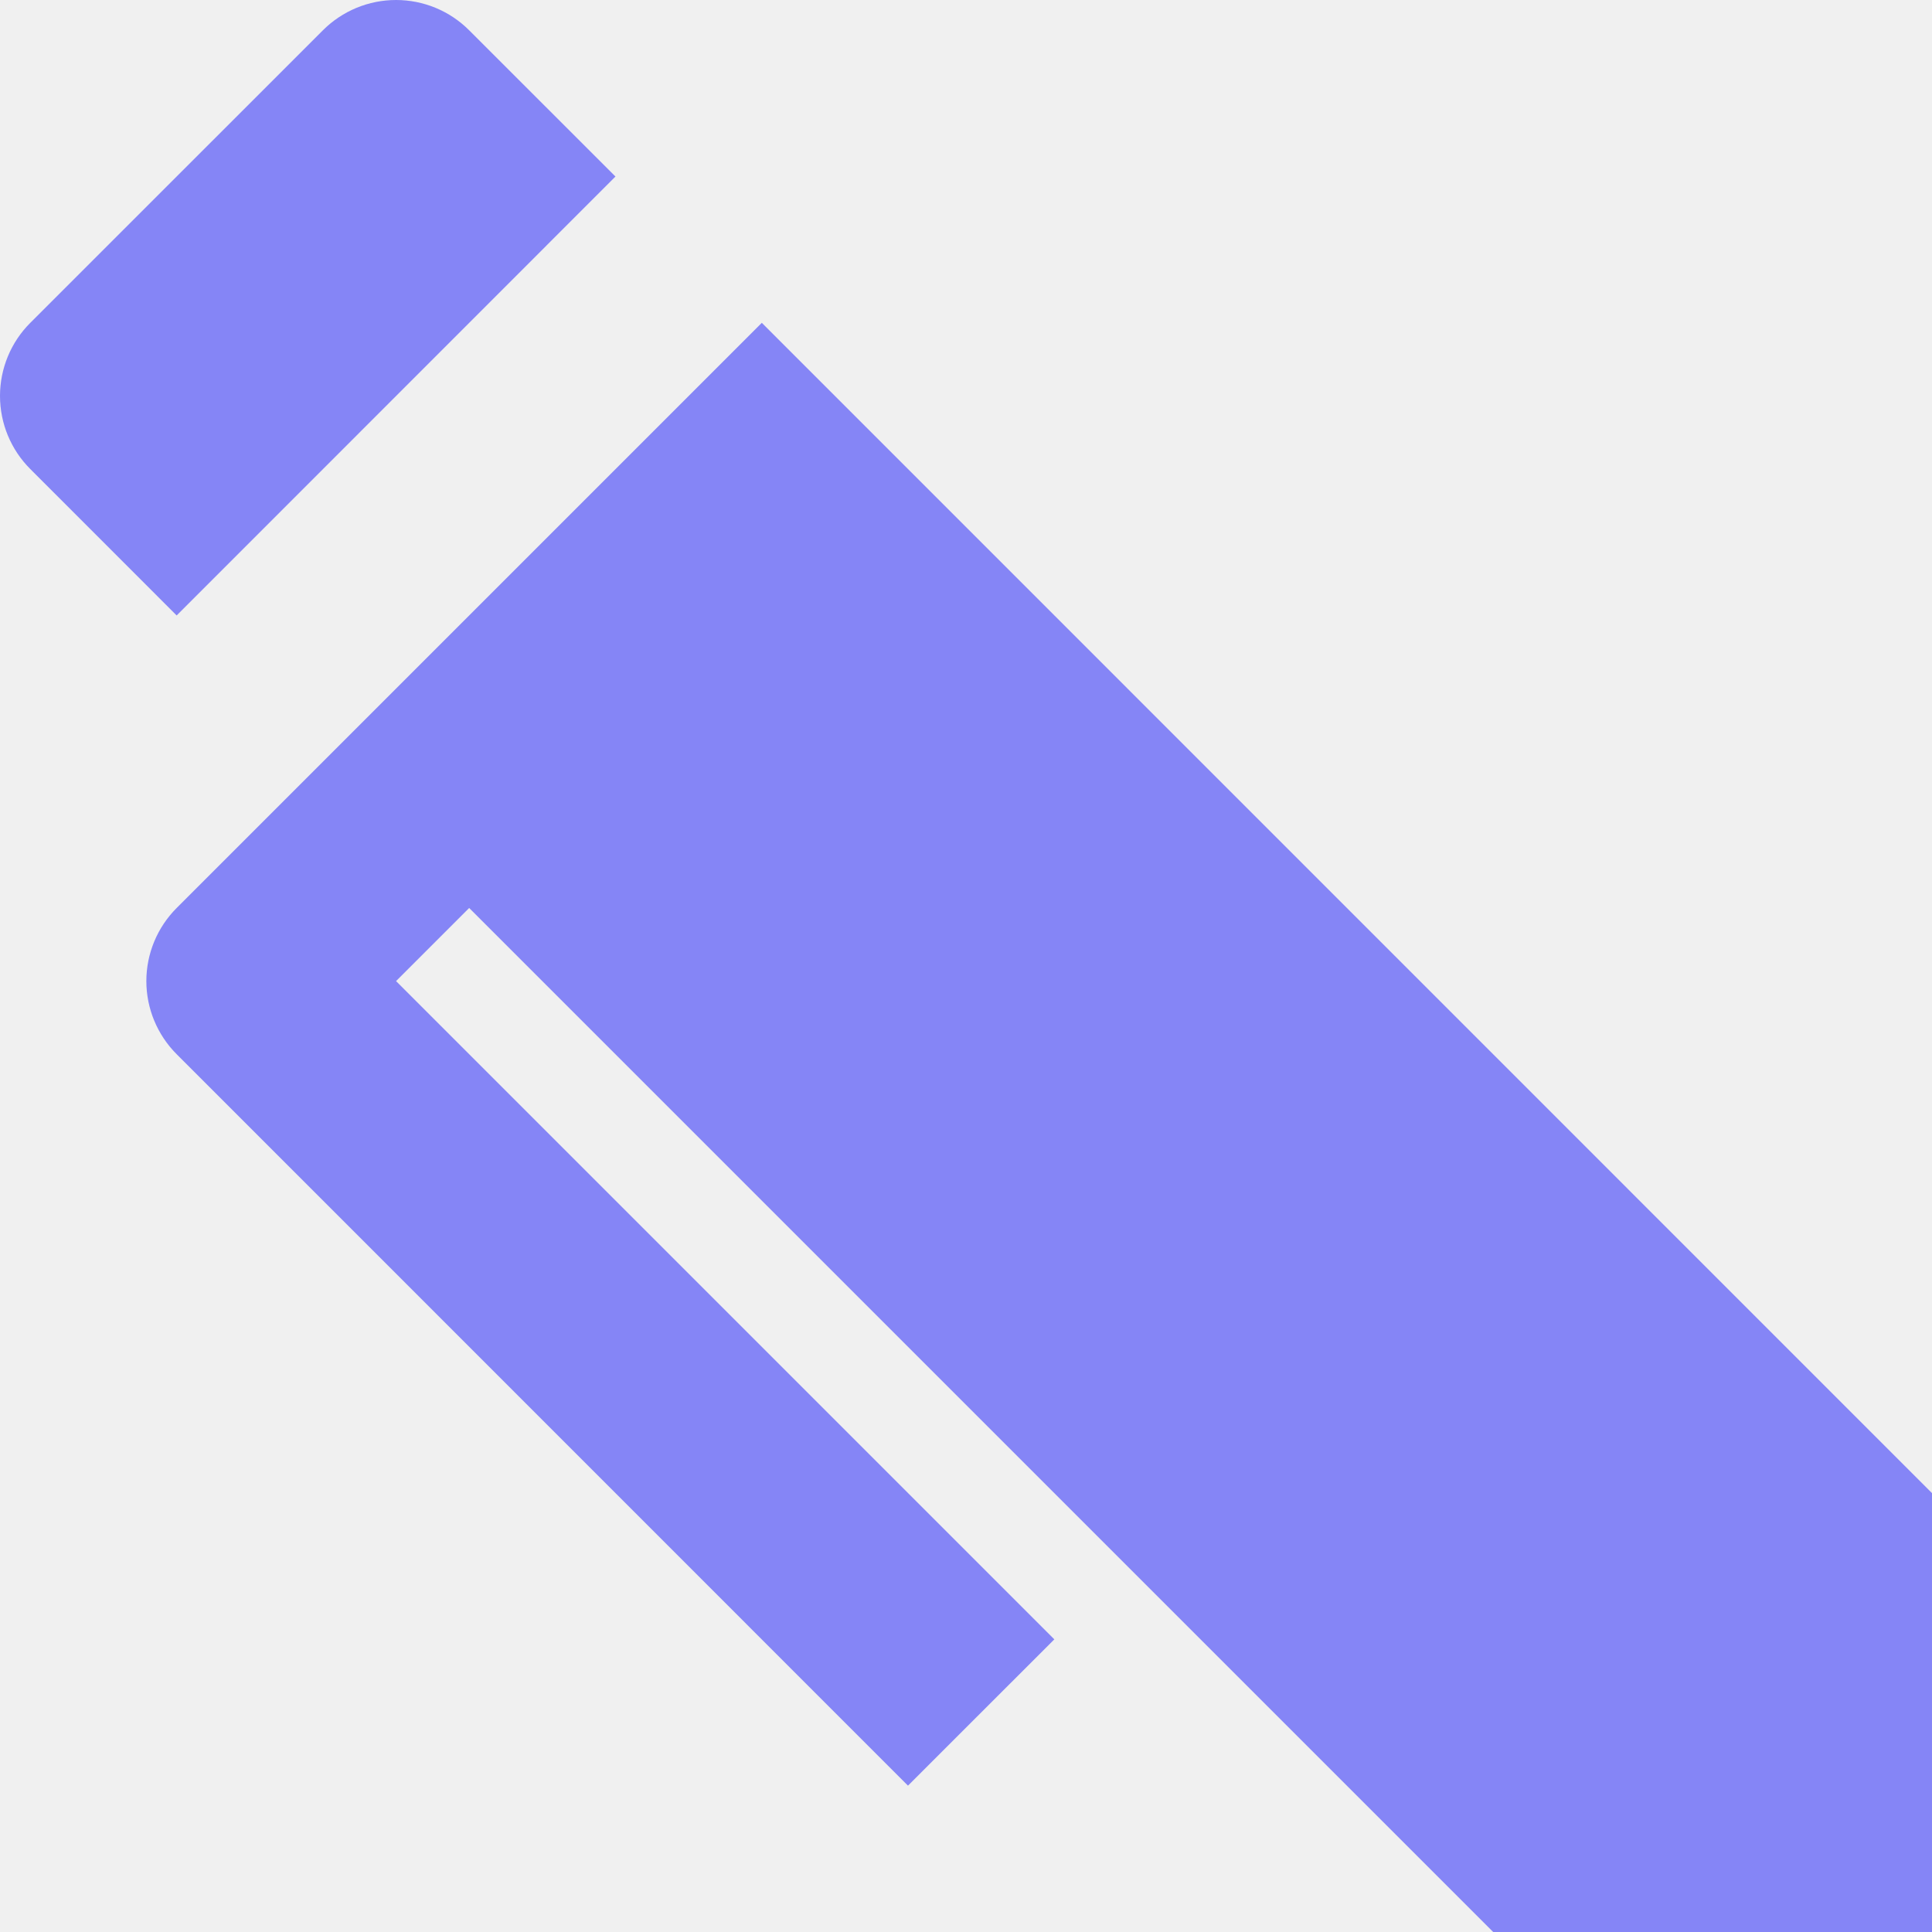
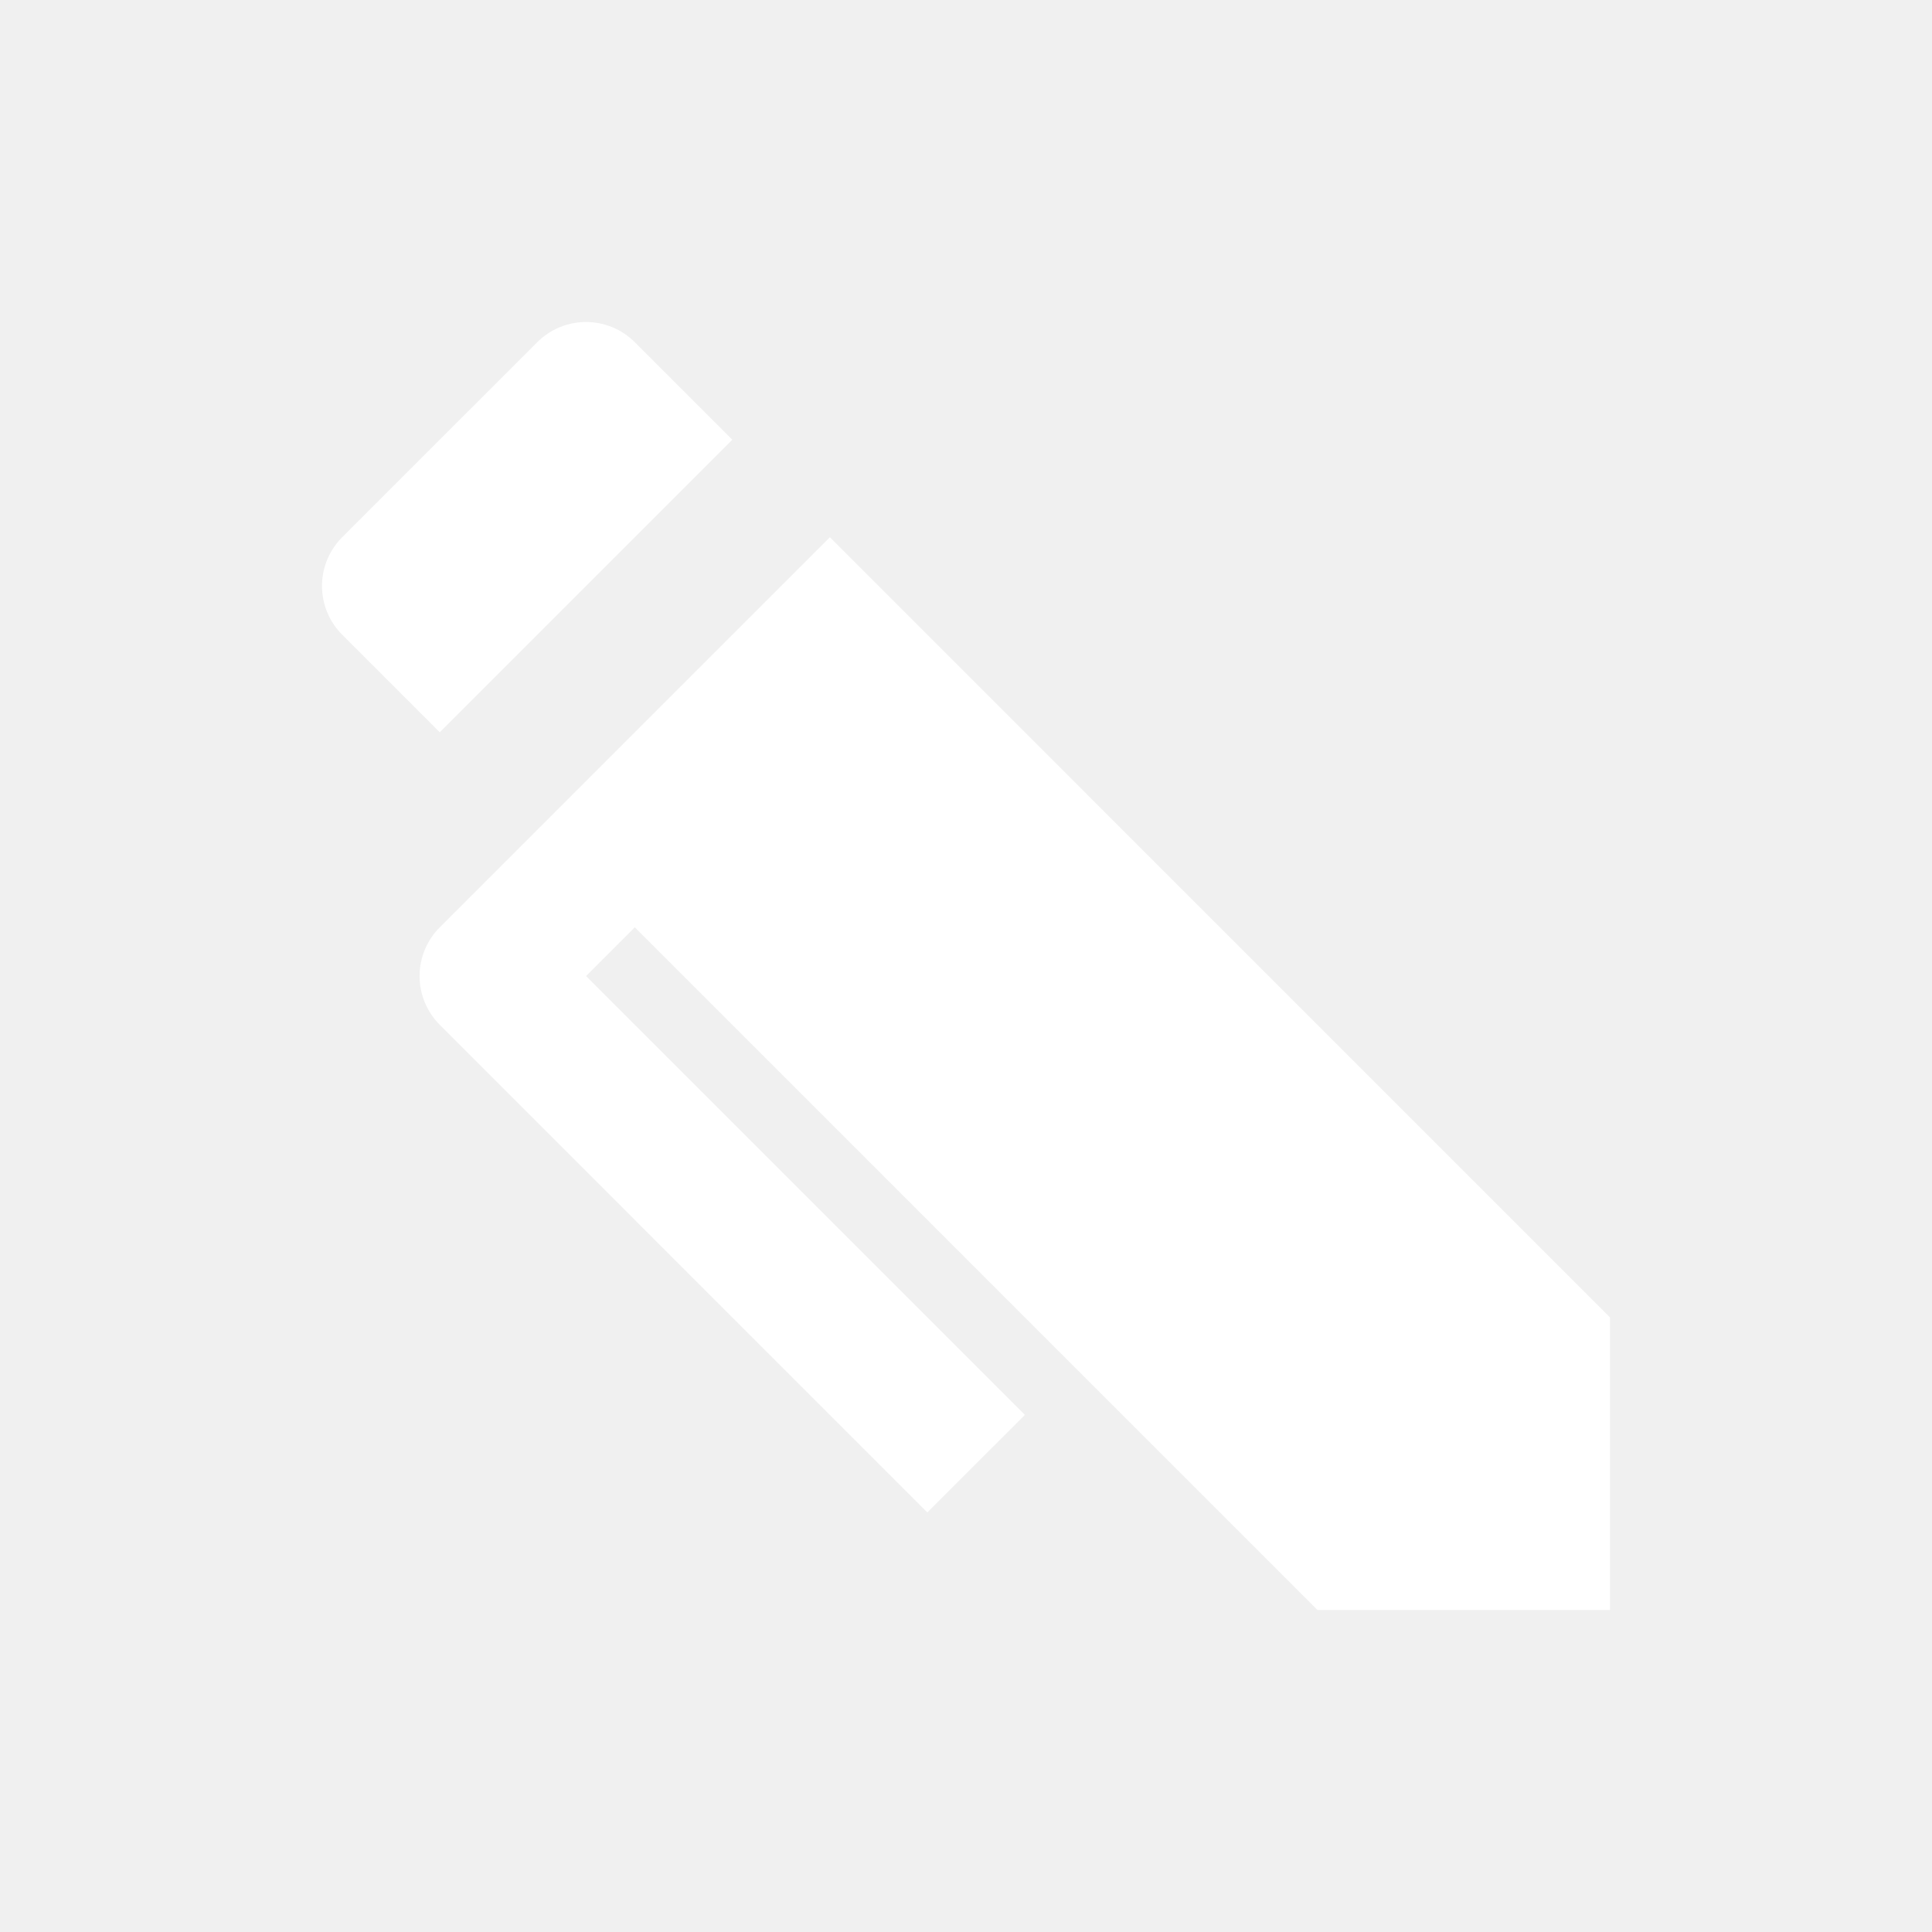
- <svg xmlns="http://www.w3.org/2000/svg" width="32" height="32" viewBox="0 0 32 32" fill="none">
-   <path d="M6.56 16.25L7.771 15.039L24.732 32H32V24.731L12.618 5.347L2.926 15.039C2.605 15.36 2.424 15.796 2.424 16.25C2.424 16.704 2.605 17.14 2.926 17.461L15.039 29.576L17.463 27.153L6.56 16.25ZM5.348 0.502L0.502 5.347C0.18 5.668 0 6.104 0 6.558C0 7.012 0.18 7.448 0.502 7.769L2.926 10.194L10.194 2.924L7.771 0.502C7.45 0.18 7.014 0 6.56 0C6.105 0 5.67 0.18 5.348 0.502Z" fill="#8585F6" />
+ <svg xmlns="http://www.w3.org/2000/svg" width="48" height="48" viewBox="0 0 48 48" fill="none">
+   <g clip-path="url(#clip0_4523_40007)">
+     <path d="M14.56 24.25L15.771 23.039L32.732 40H40V32.731L20.618 13.347L10.926 23.039C10.605 23.36 10.424 23.796 10.424 24.25C10.424 24.704 10.605 25.14 10.926 25.461L23.039 37.576L25.463 35.153L14.56 24.25ZM13.348 8.502L8.502 13.347C8.18 13.668 8 14.104 8 14.558C8 15.012 8.18 15.448 8.502 15.769L10.926 18.194L18.194 10.924L15.771 8.502C15.45 8.18 15.014 8 14.56 8C14.105 8 13.67 8.18 13.348 8.502Z" fill="white" />
+   </g>
+   <defs>
+     <clipPath id="clip0_4523_40007">
+       <rect width="48" height="48" fill="white" />
+     </clipPath>
+   </defs>
</svg>
